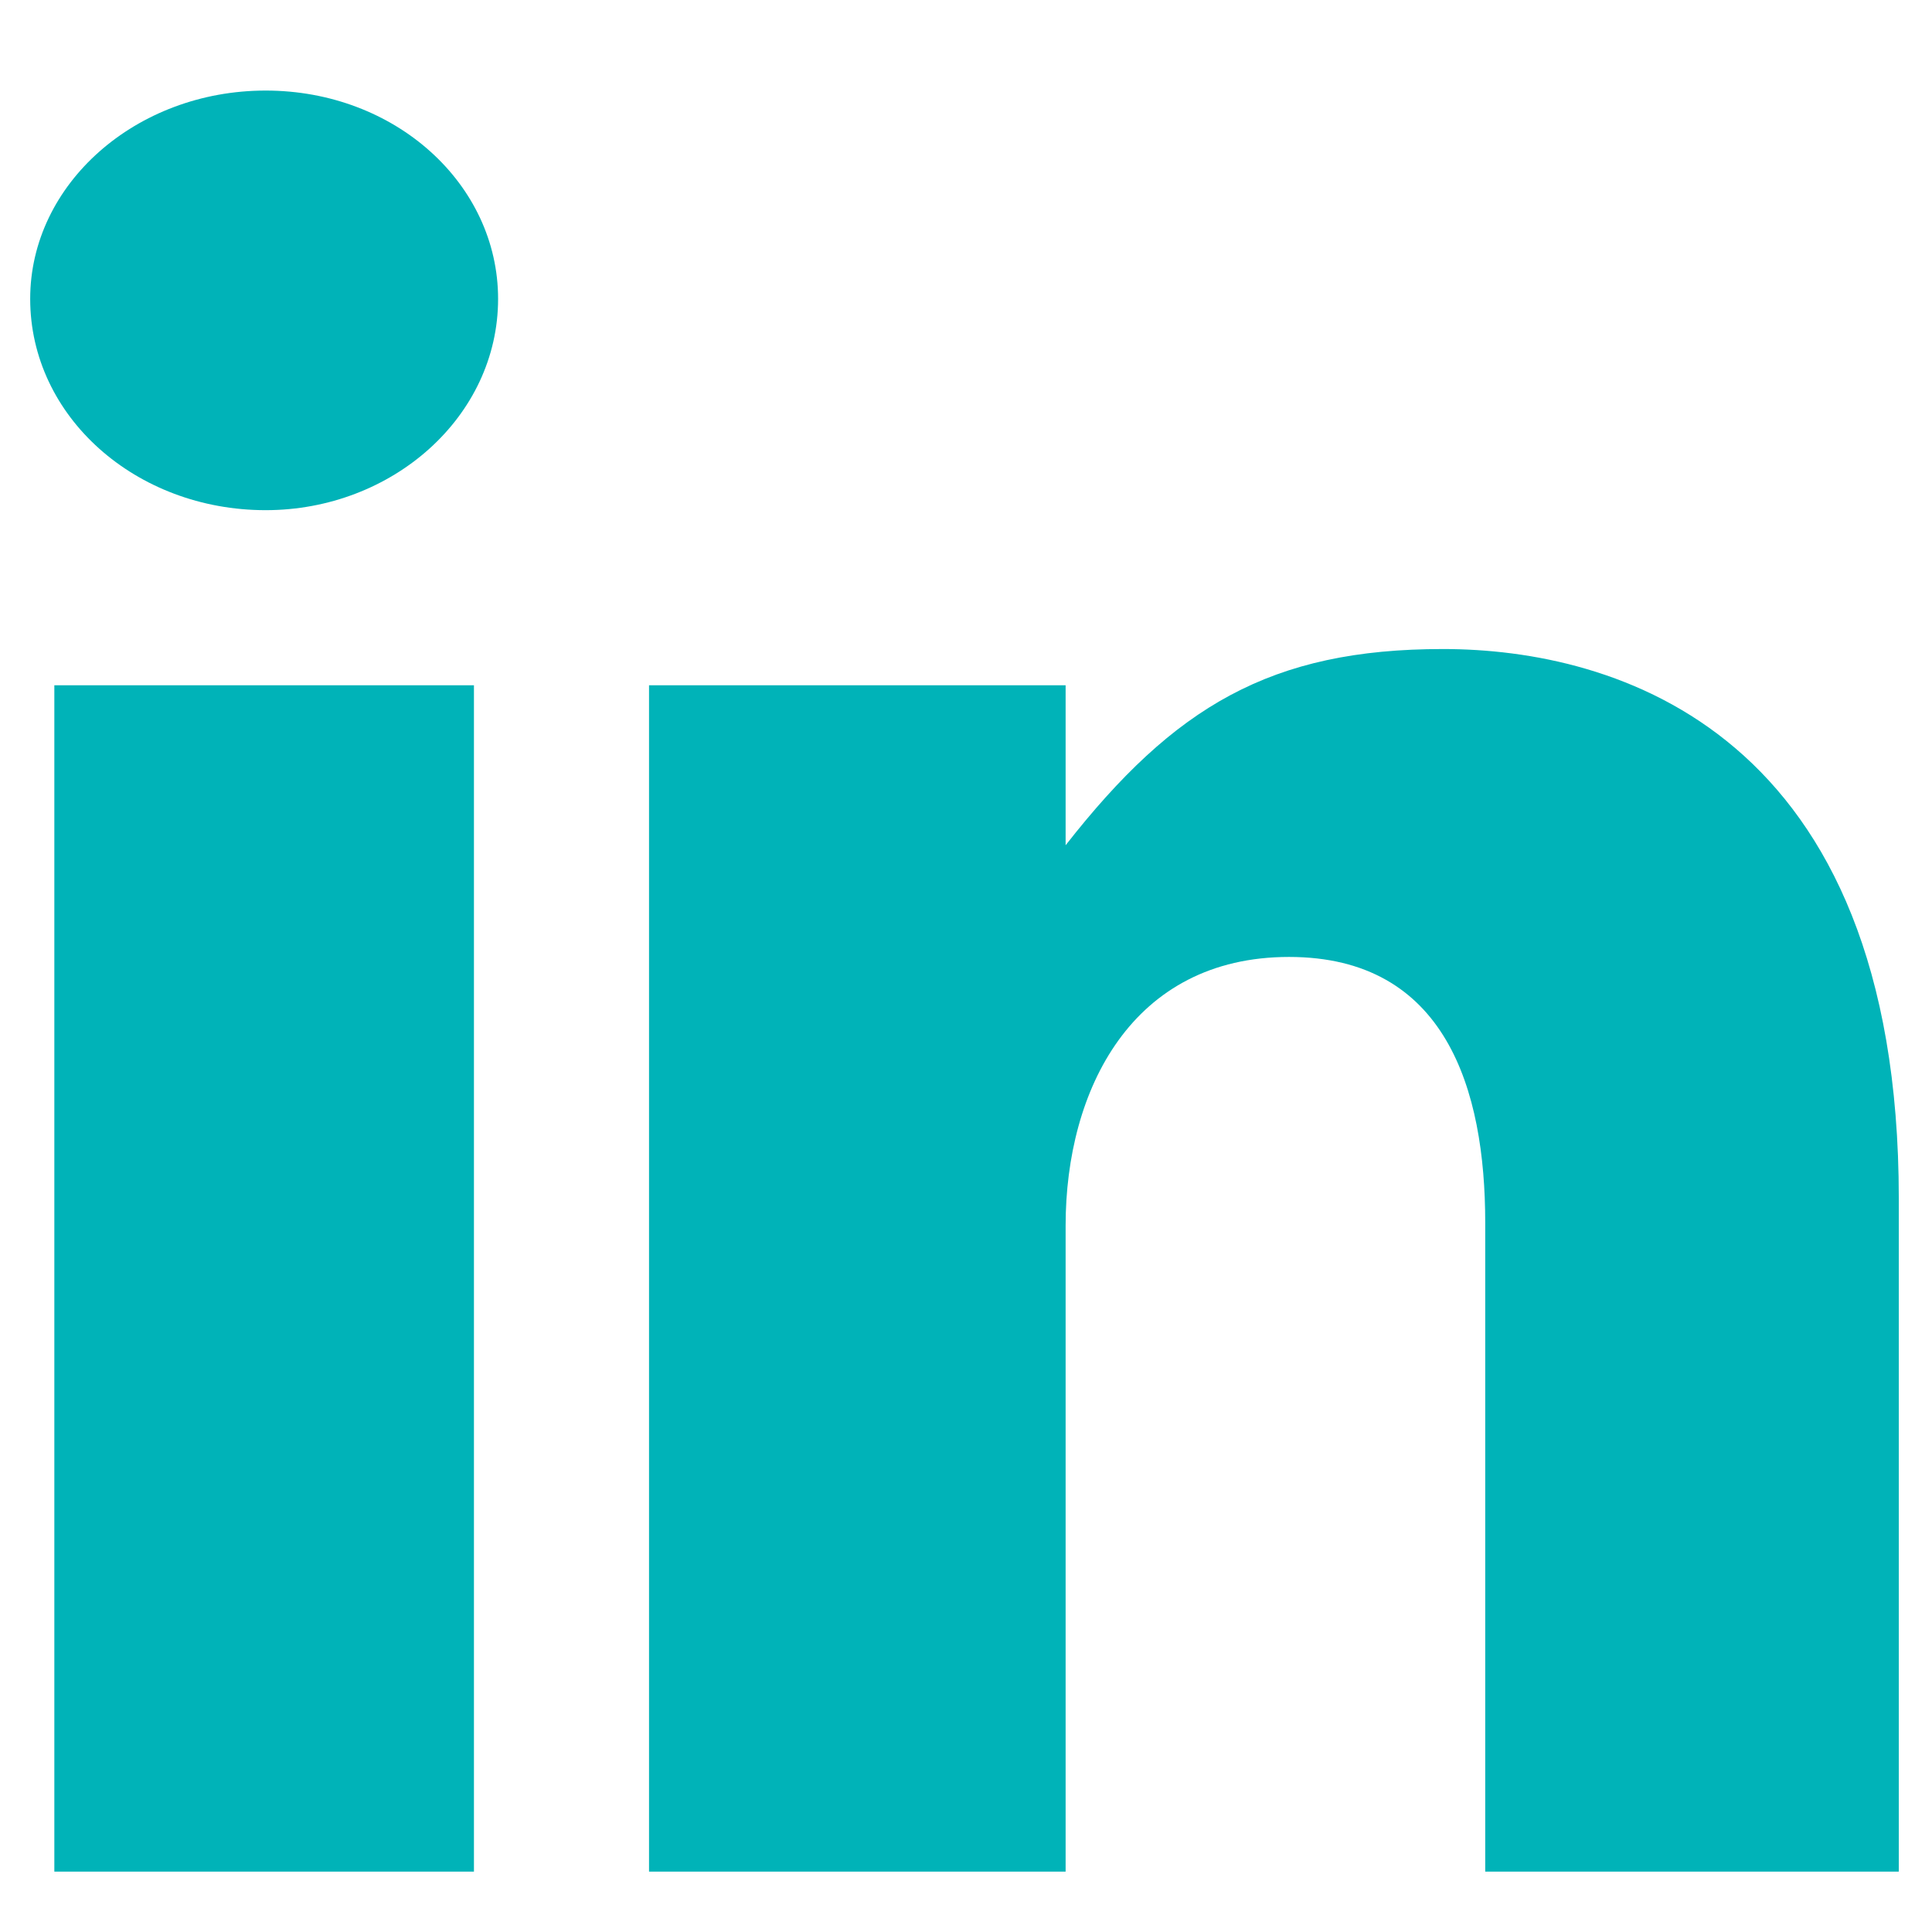
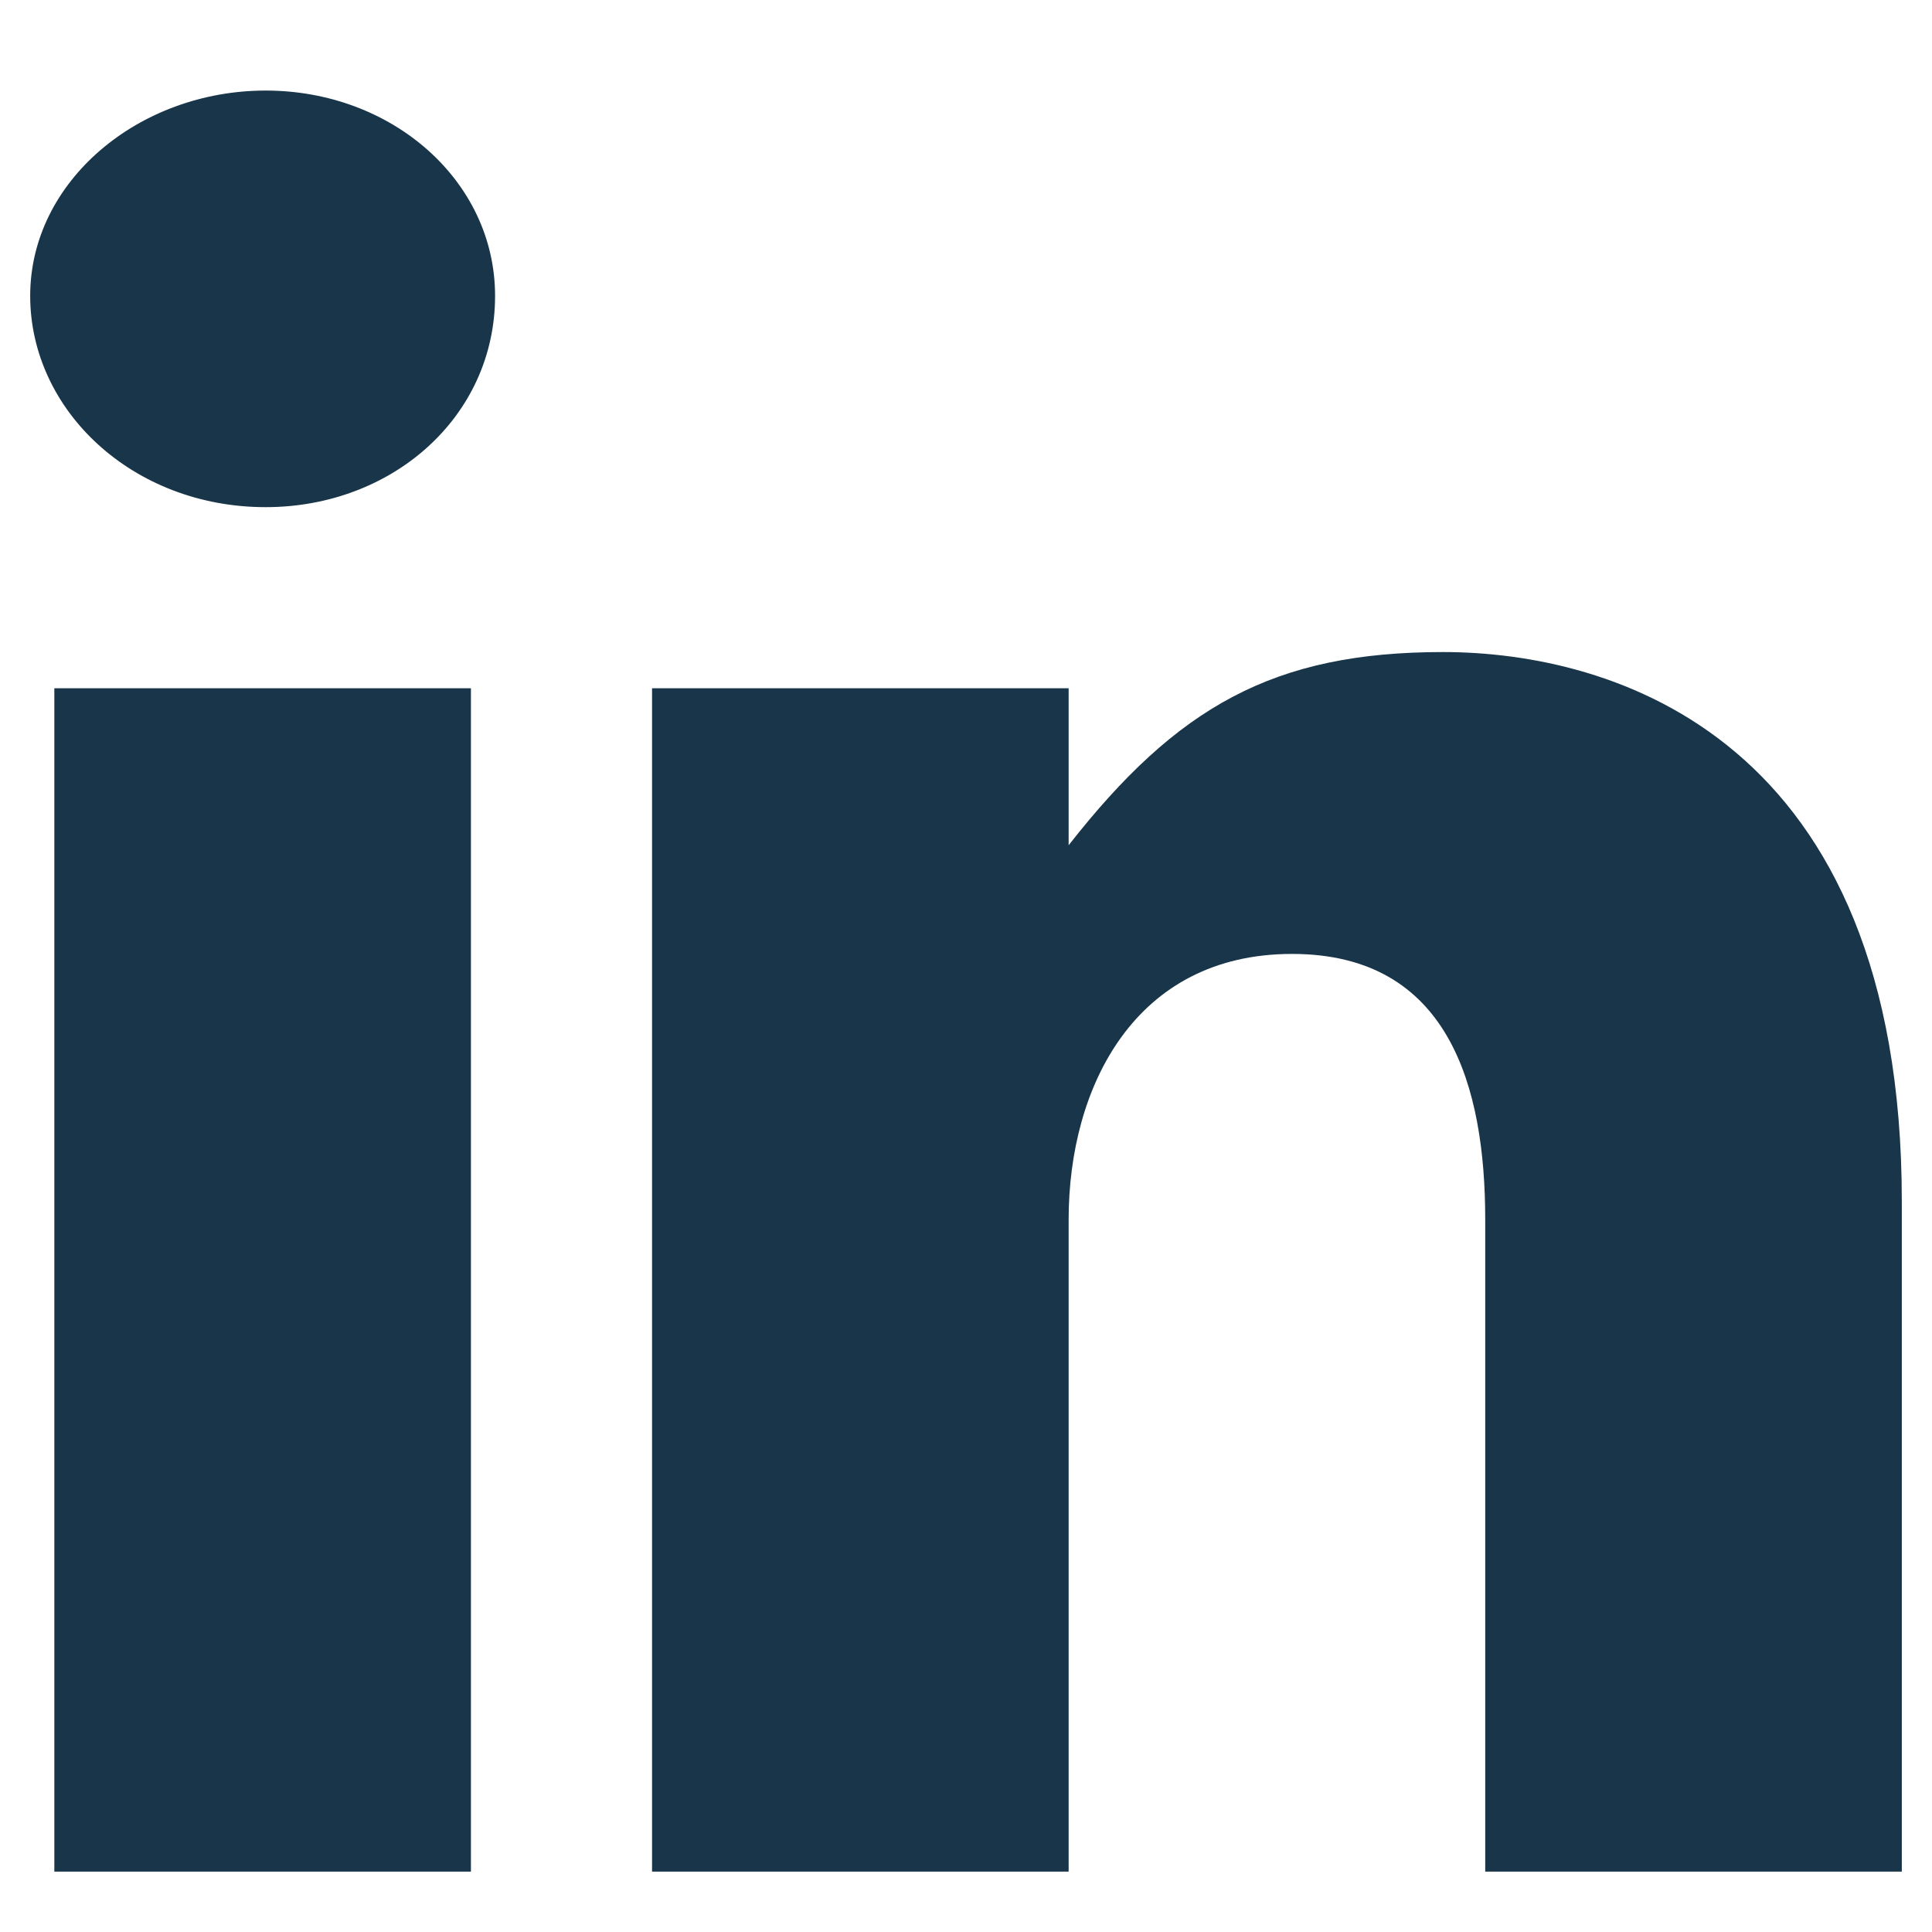
- <svg xmlns="http://www.w3.org/2000/svg" version="1.1" id="Layer_1" x="0px" y="0px" viewBox="0 0 64 64" enable-background="new 0 0 64 64" xml:space="preserve">
-   <path id="linkedin_2_" fill="#00B3B8" d="M49.2,62V40.5c0-4.4-1.3-8.8-6.5-8.8s-7.4,4.4-7.4,8.9V62H21.5V22.7h13.8V28  c3.6-4.6,6.8-6.5,12.5-6.5s15.1,2.7,15.1,18.2V62H49.2z M8.8,16.9c-4.3,0-7.8-3.1-7.8-7C1,6.1,4.5,3,8.8,3s7.7,3.1,7.7,6.9  C16.5,13.8,13,16.9,8.8,16.9z M15.7,62H1.8V22.7h13.9V62z" />
+ <svg xmlns="http://www.w3.org/2000/svg" version="1.1" id="Layer_1" x="0px" y="0px" viewBox="0 0 32 32" enable-background="new 0 0 32 32" xml:space="preserve">
+   <path id="linkedin_2_" fill="#193549" d="M24.6,31V20.2c0-2.2-0.6-4.4-3.2-4.4s-3.7,2.2-3.7,4.4V31h-6.9V11.4h6.9V14  c1.8-2.3,3.4-3.2,6.2-3.2s7.6,1.4,7.6,9.1V31H24.6z M4.4,8.4c-2.2,0-3.9-1.6-3.9-3.5c0-1.9,1.8-3.4,3.9-3.4S8.2,3,8.2,4.9  C8.2,6.9,6.5,8.4,4.4,8.4z M7.8,31H0.9V11.4h6.9V31z" />
</svg>
